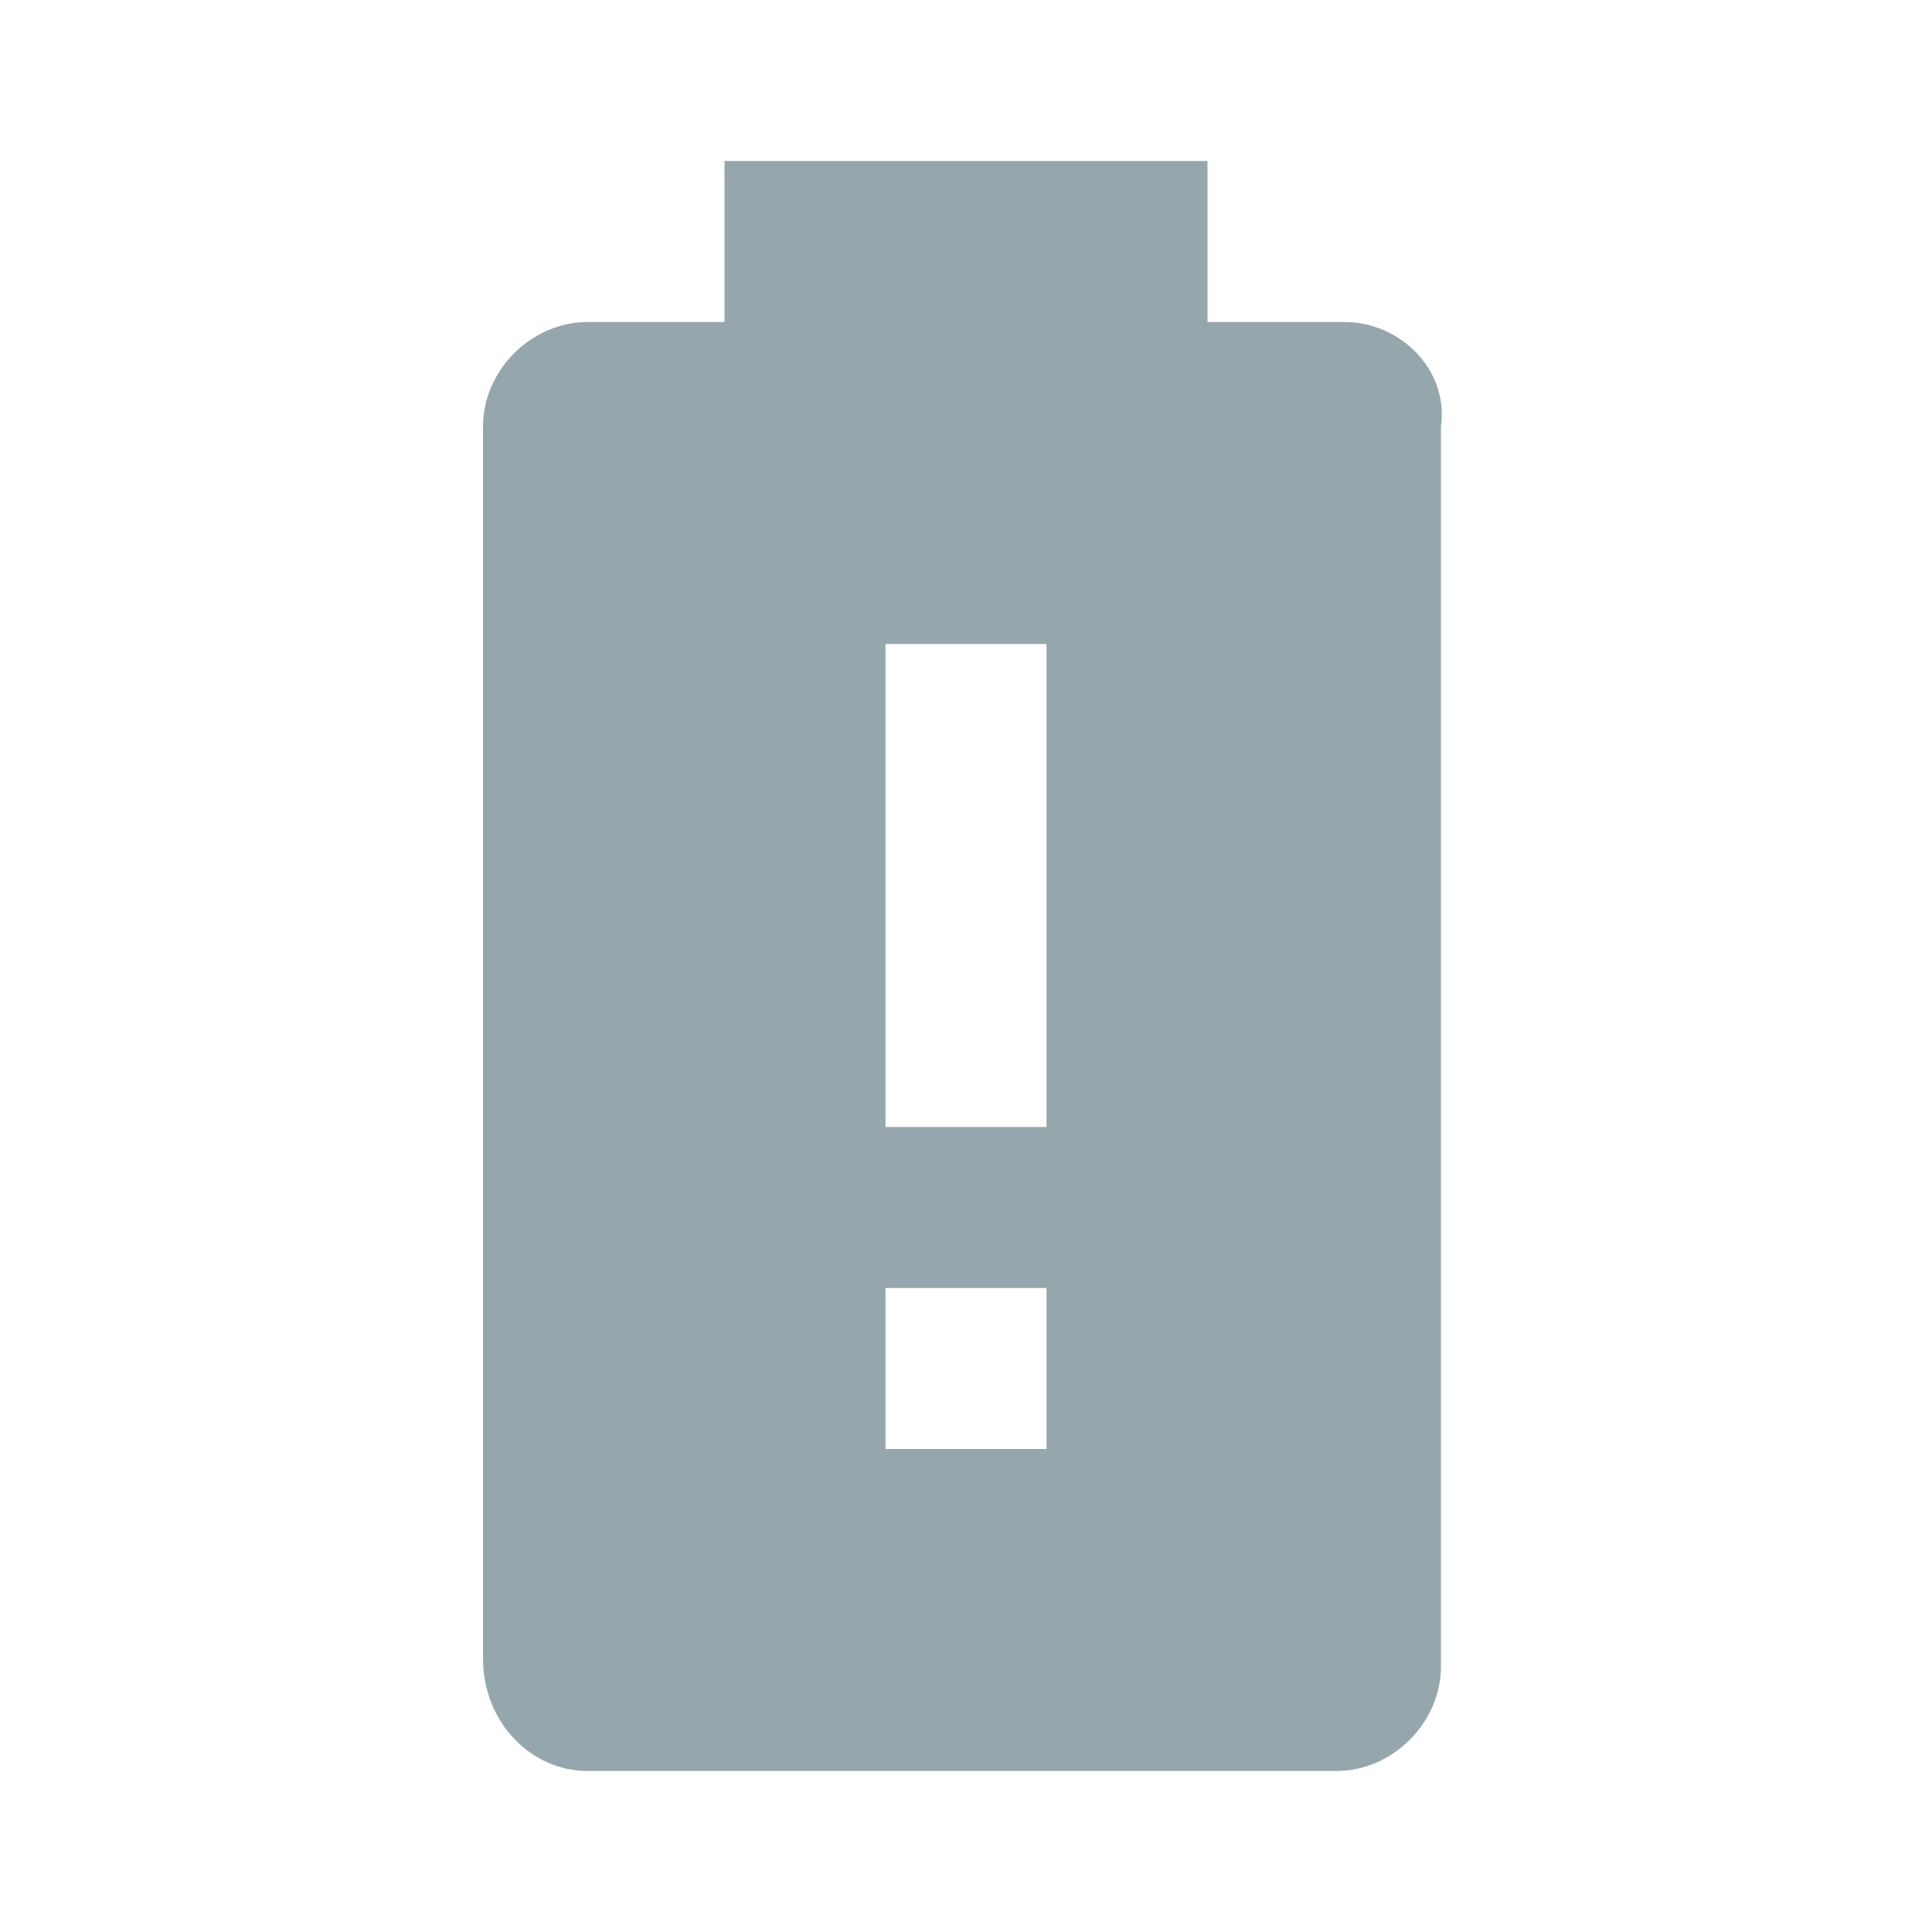
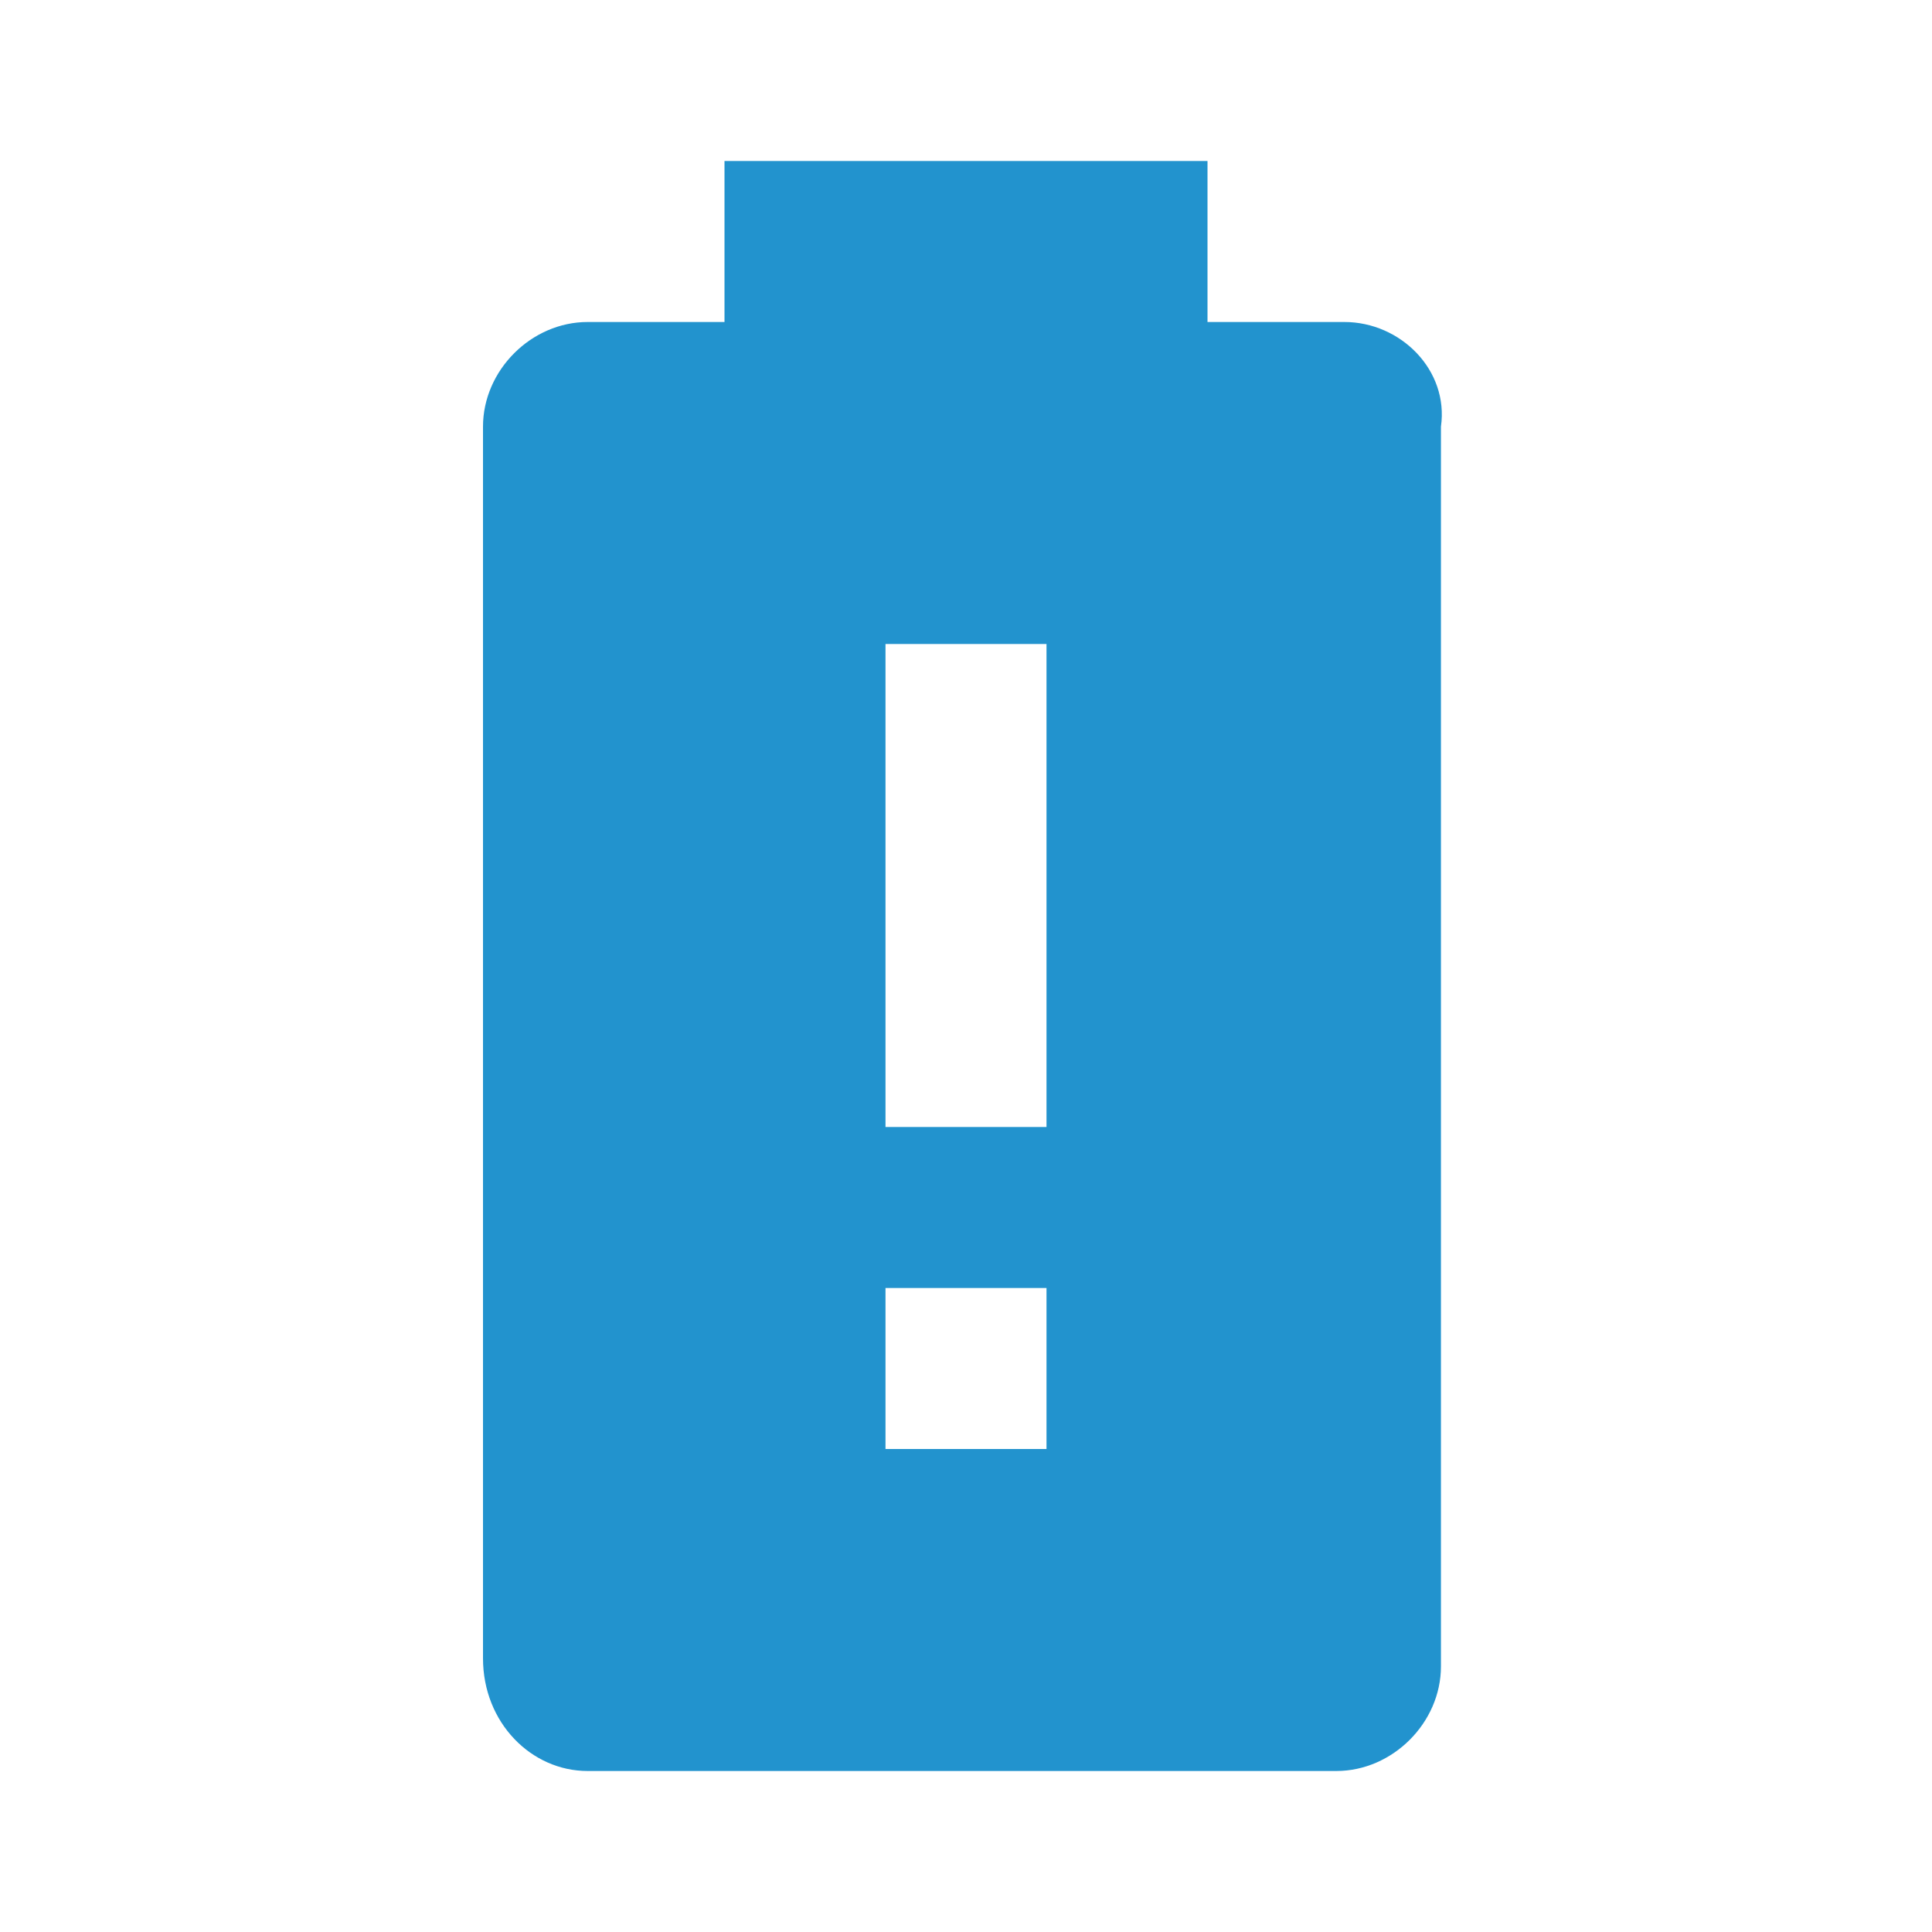
<svg xmlns="http://www.w3.org/2000/svg" viewBox="0 0 24 24">
-   <path d="M13 14H11V8H13M13 18H11V16H13M16.7 4H15V2H9V4H7.3C6.6 4 6 4.6 6 5.3V20.6C6 21.4 6.6 22 7.3 22H16.6C17.3 22 17.9 21.4 17.9 20.7V5.3C18 4.6 17.4 4 16.7 4Z" fill="#95A7AC" />
+   <path d="M13 14H11V8H13M13 18H11V16H13M16.7 4H15V2H9V4H7.3C6.6 4 6 4.6 6 5.3V20.6C6 21.4 6.6 22 7.3 22H16.6C17.3 22 17.9 21.4 17.9 20.7V5.3C18 4.6 17.4 4 16.7 4Z" fill="#2293CE" />
</svg>
